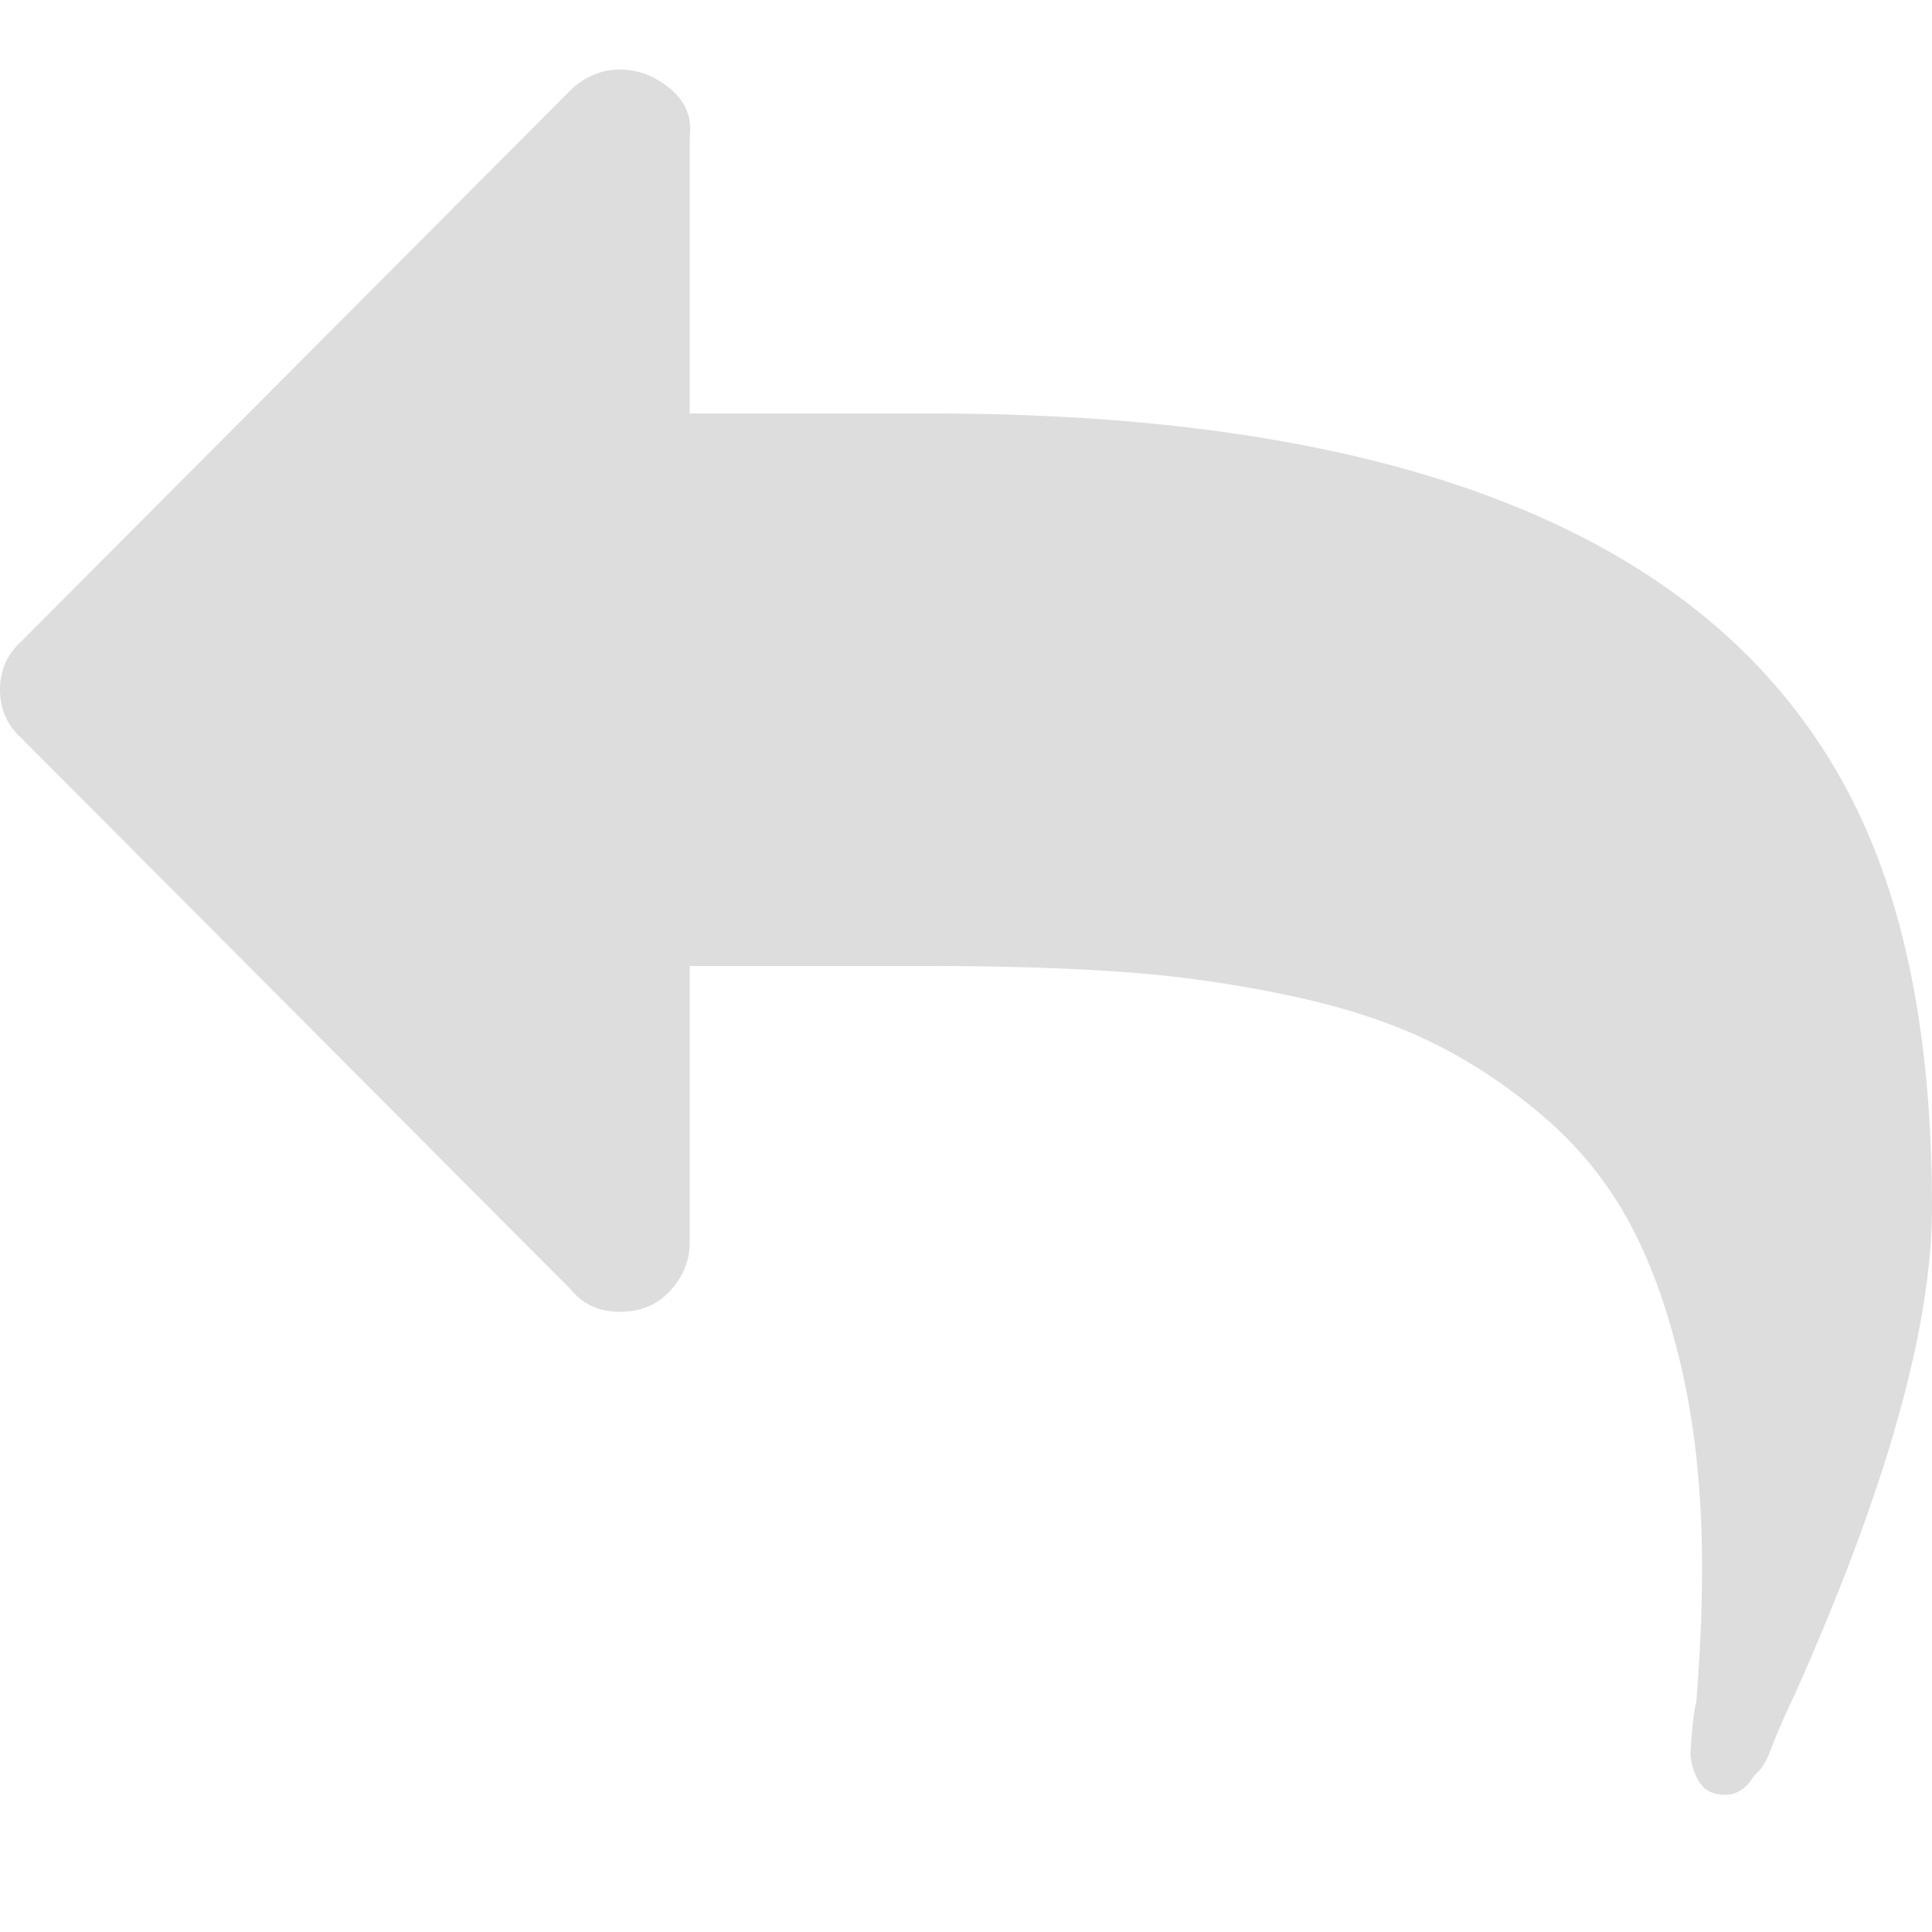
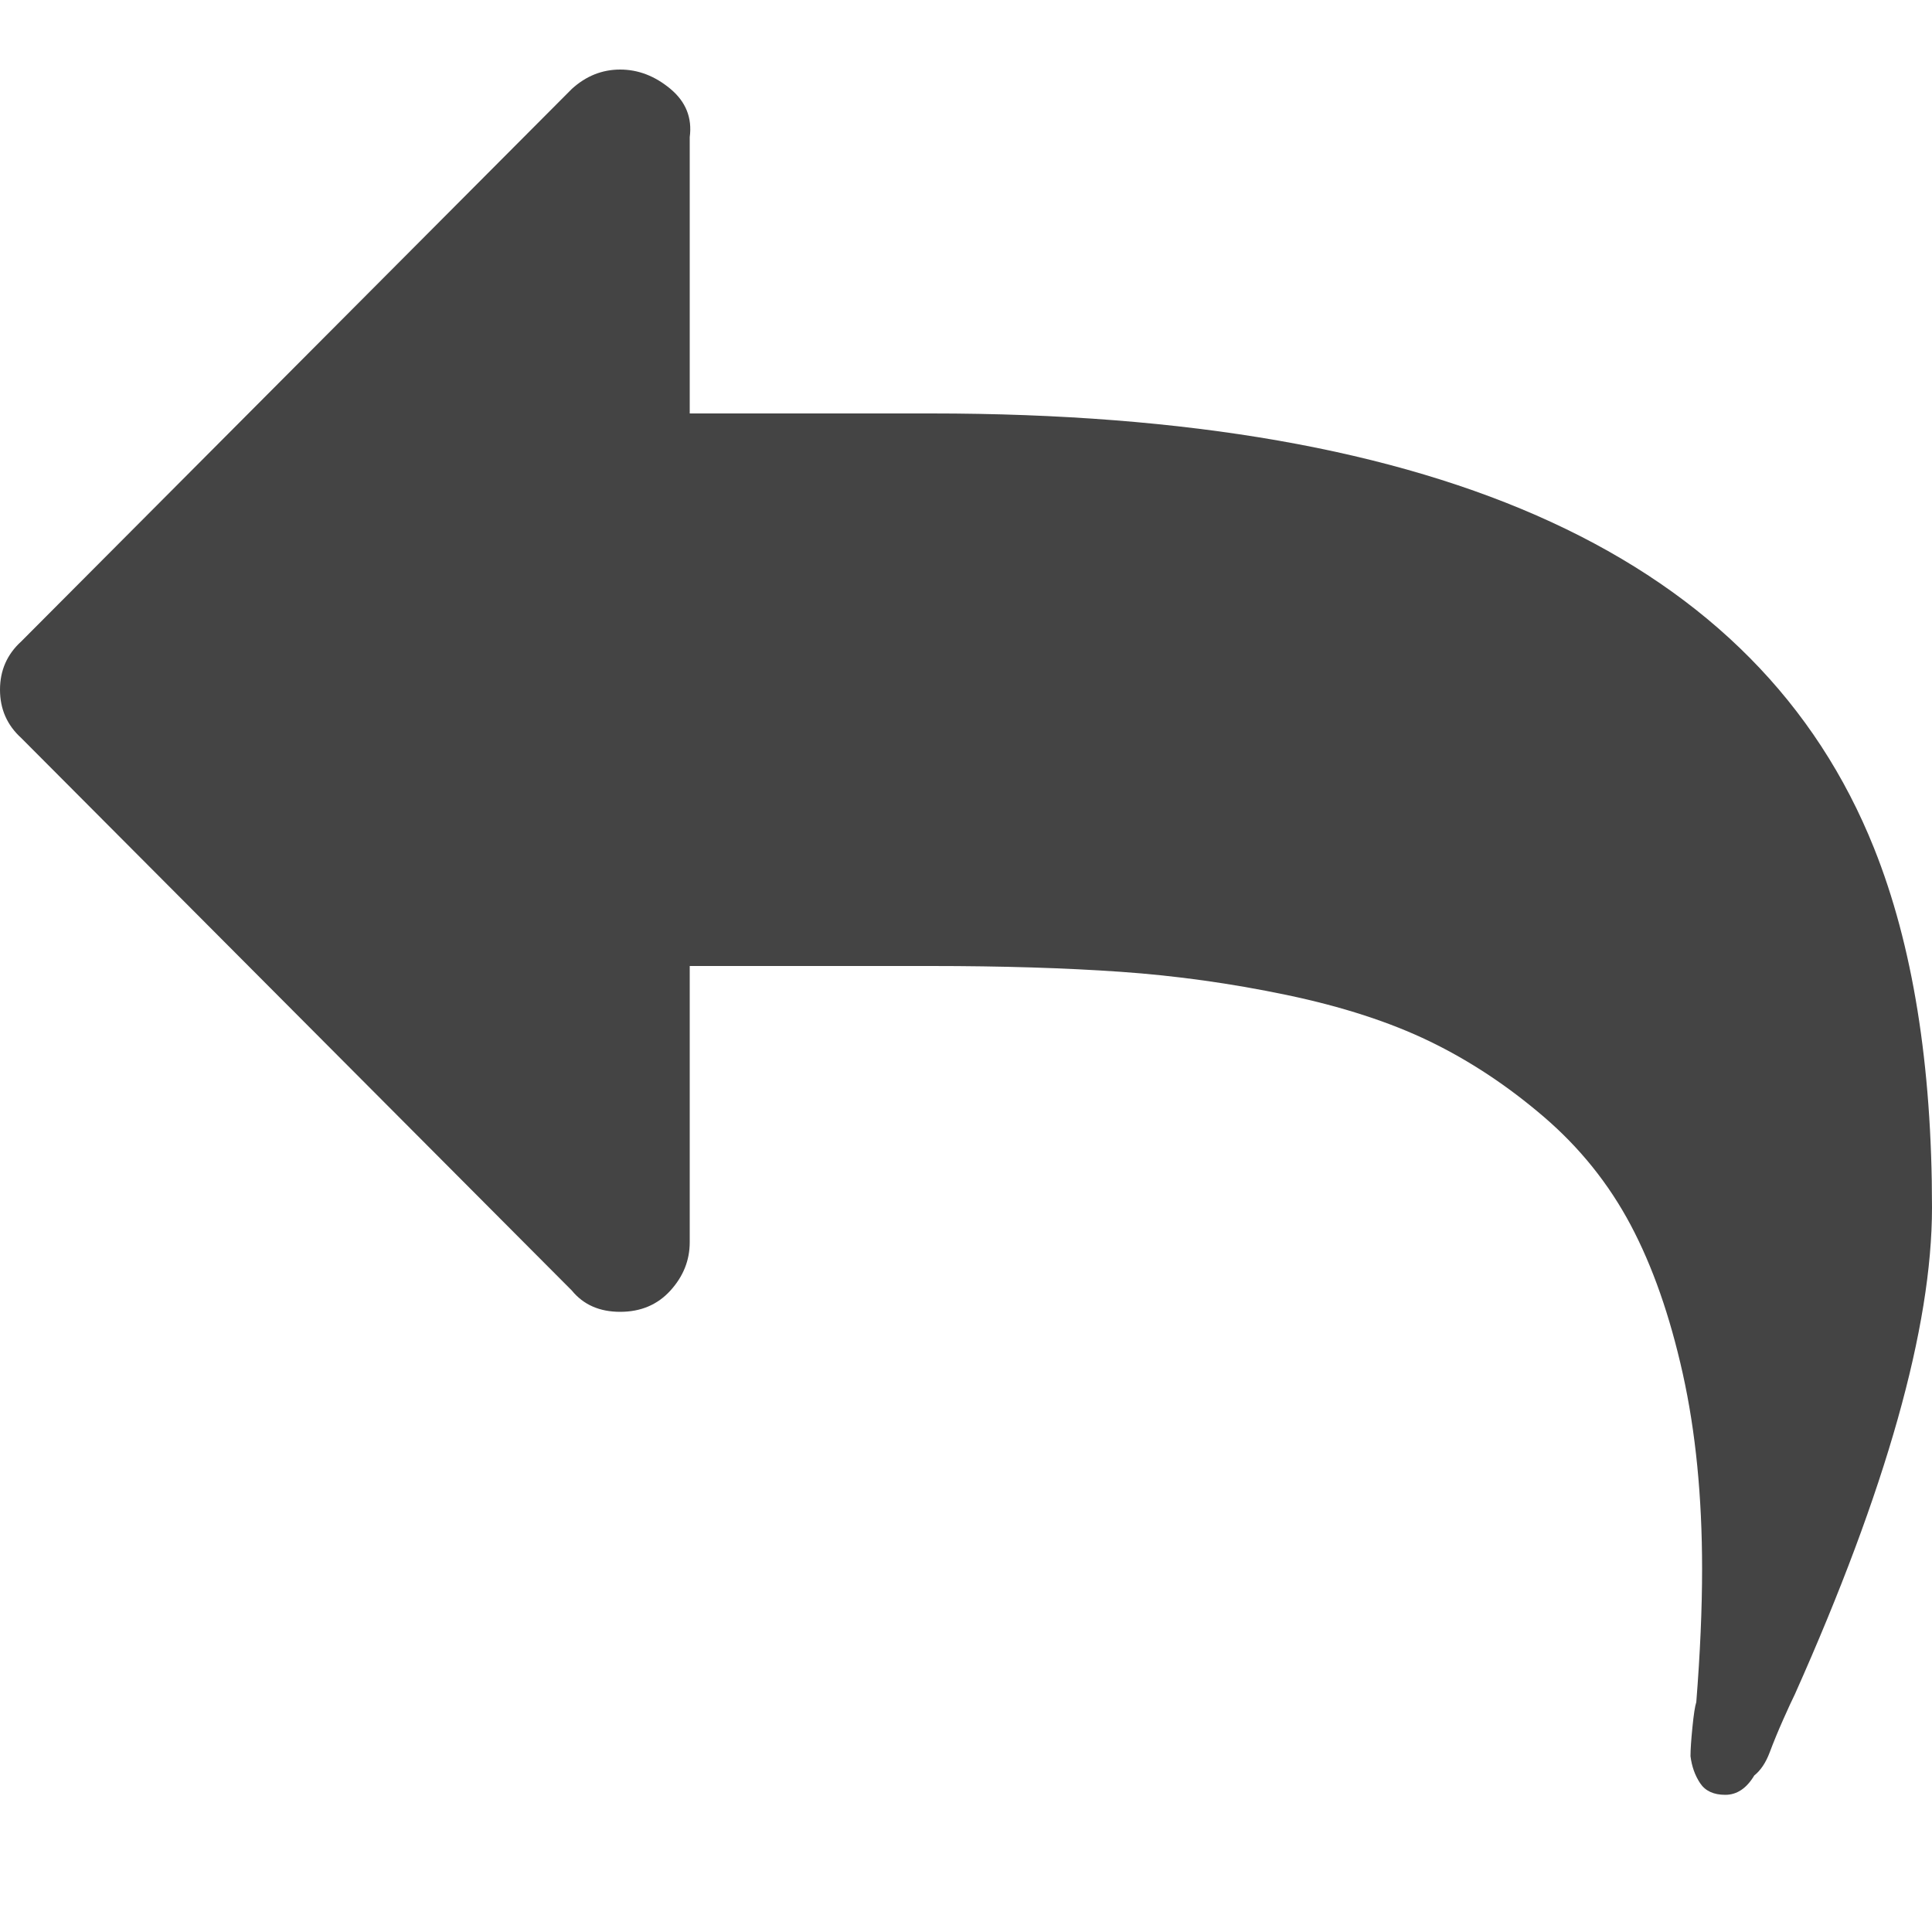
<svg xmlns="http://www.w3.org/2000/svg" version="1.1" width="32" height="32" viewBox="0 0 32 32">
-   <path d="M32 20q0 2.976-2.272 8.064-0.064 0.128-0.192 0.416t-0.224 0.544-0.256 0.384q-0.192 0.32-0.48 0.32t-0.416-0.192-0.16-0.448q0-0.16 0.032-0.48t0.064-0.416q0.096-1.216 0.096-2.208 0-1.792-0.32-3.232t-0.864-2.464-1.44-1.792-1.888-1.248-2.368-0.768-2.752-0.384-3.136-0.096h-4v4.576q0 0.448-0.32 0.8t-0.832 0.352-0.8-0.352l-9.12-9.152q-0.352-0.32-0.352-0.8t0.352-0.8l9.12-9.152q0.352-0.32 0.8-0.32t0.832 0.32 0.32 0.8v4.576h4q12.736 0 15.616 7.2 0.96 2.4 0.96 5.952z" fill="#DDD" />
+   <path d="M32 20q0 2.976-2.272 8.064-0.064 0.128-0.192 0.416t-0.224 0.544-0.256 0.384q-0.192 0.32-0.48 0.32t-0.416-0.192-0.16-0.448q0-0.16 0.032-0.48t0.064-0.416q0.096-1.216 0.096-2.208 0-1.792-0.32-3.232t-0.864-2.464-1.44-1.792-1.888-1.248-2.368-0.768-2.752-0.384-3.136-0.096h-4v4.576q0 0.448-0.32 0.8t-0.832 0.352-0.8-0.352l-9.12-9.152q-0.352-0.32-0.352-0.8t0.352-0.8l9.12-9.152q0.352-0.32 0.8-0.32t0.832 0.32 0.32 0.8v4.576h4q12.736 0 15.616 7.2 0.96 2.4 0.96 5.952z" fill="#444" />
</svg>
